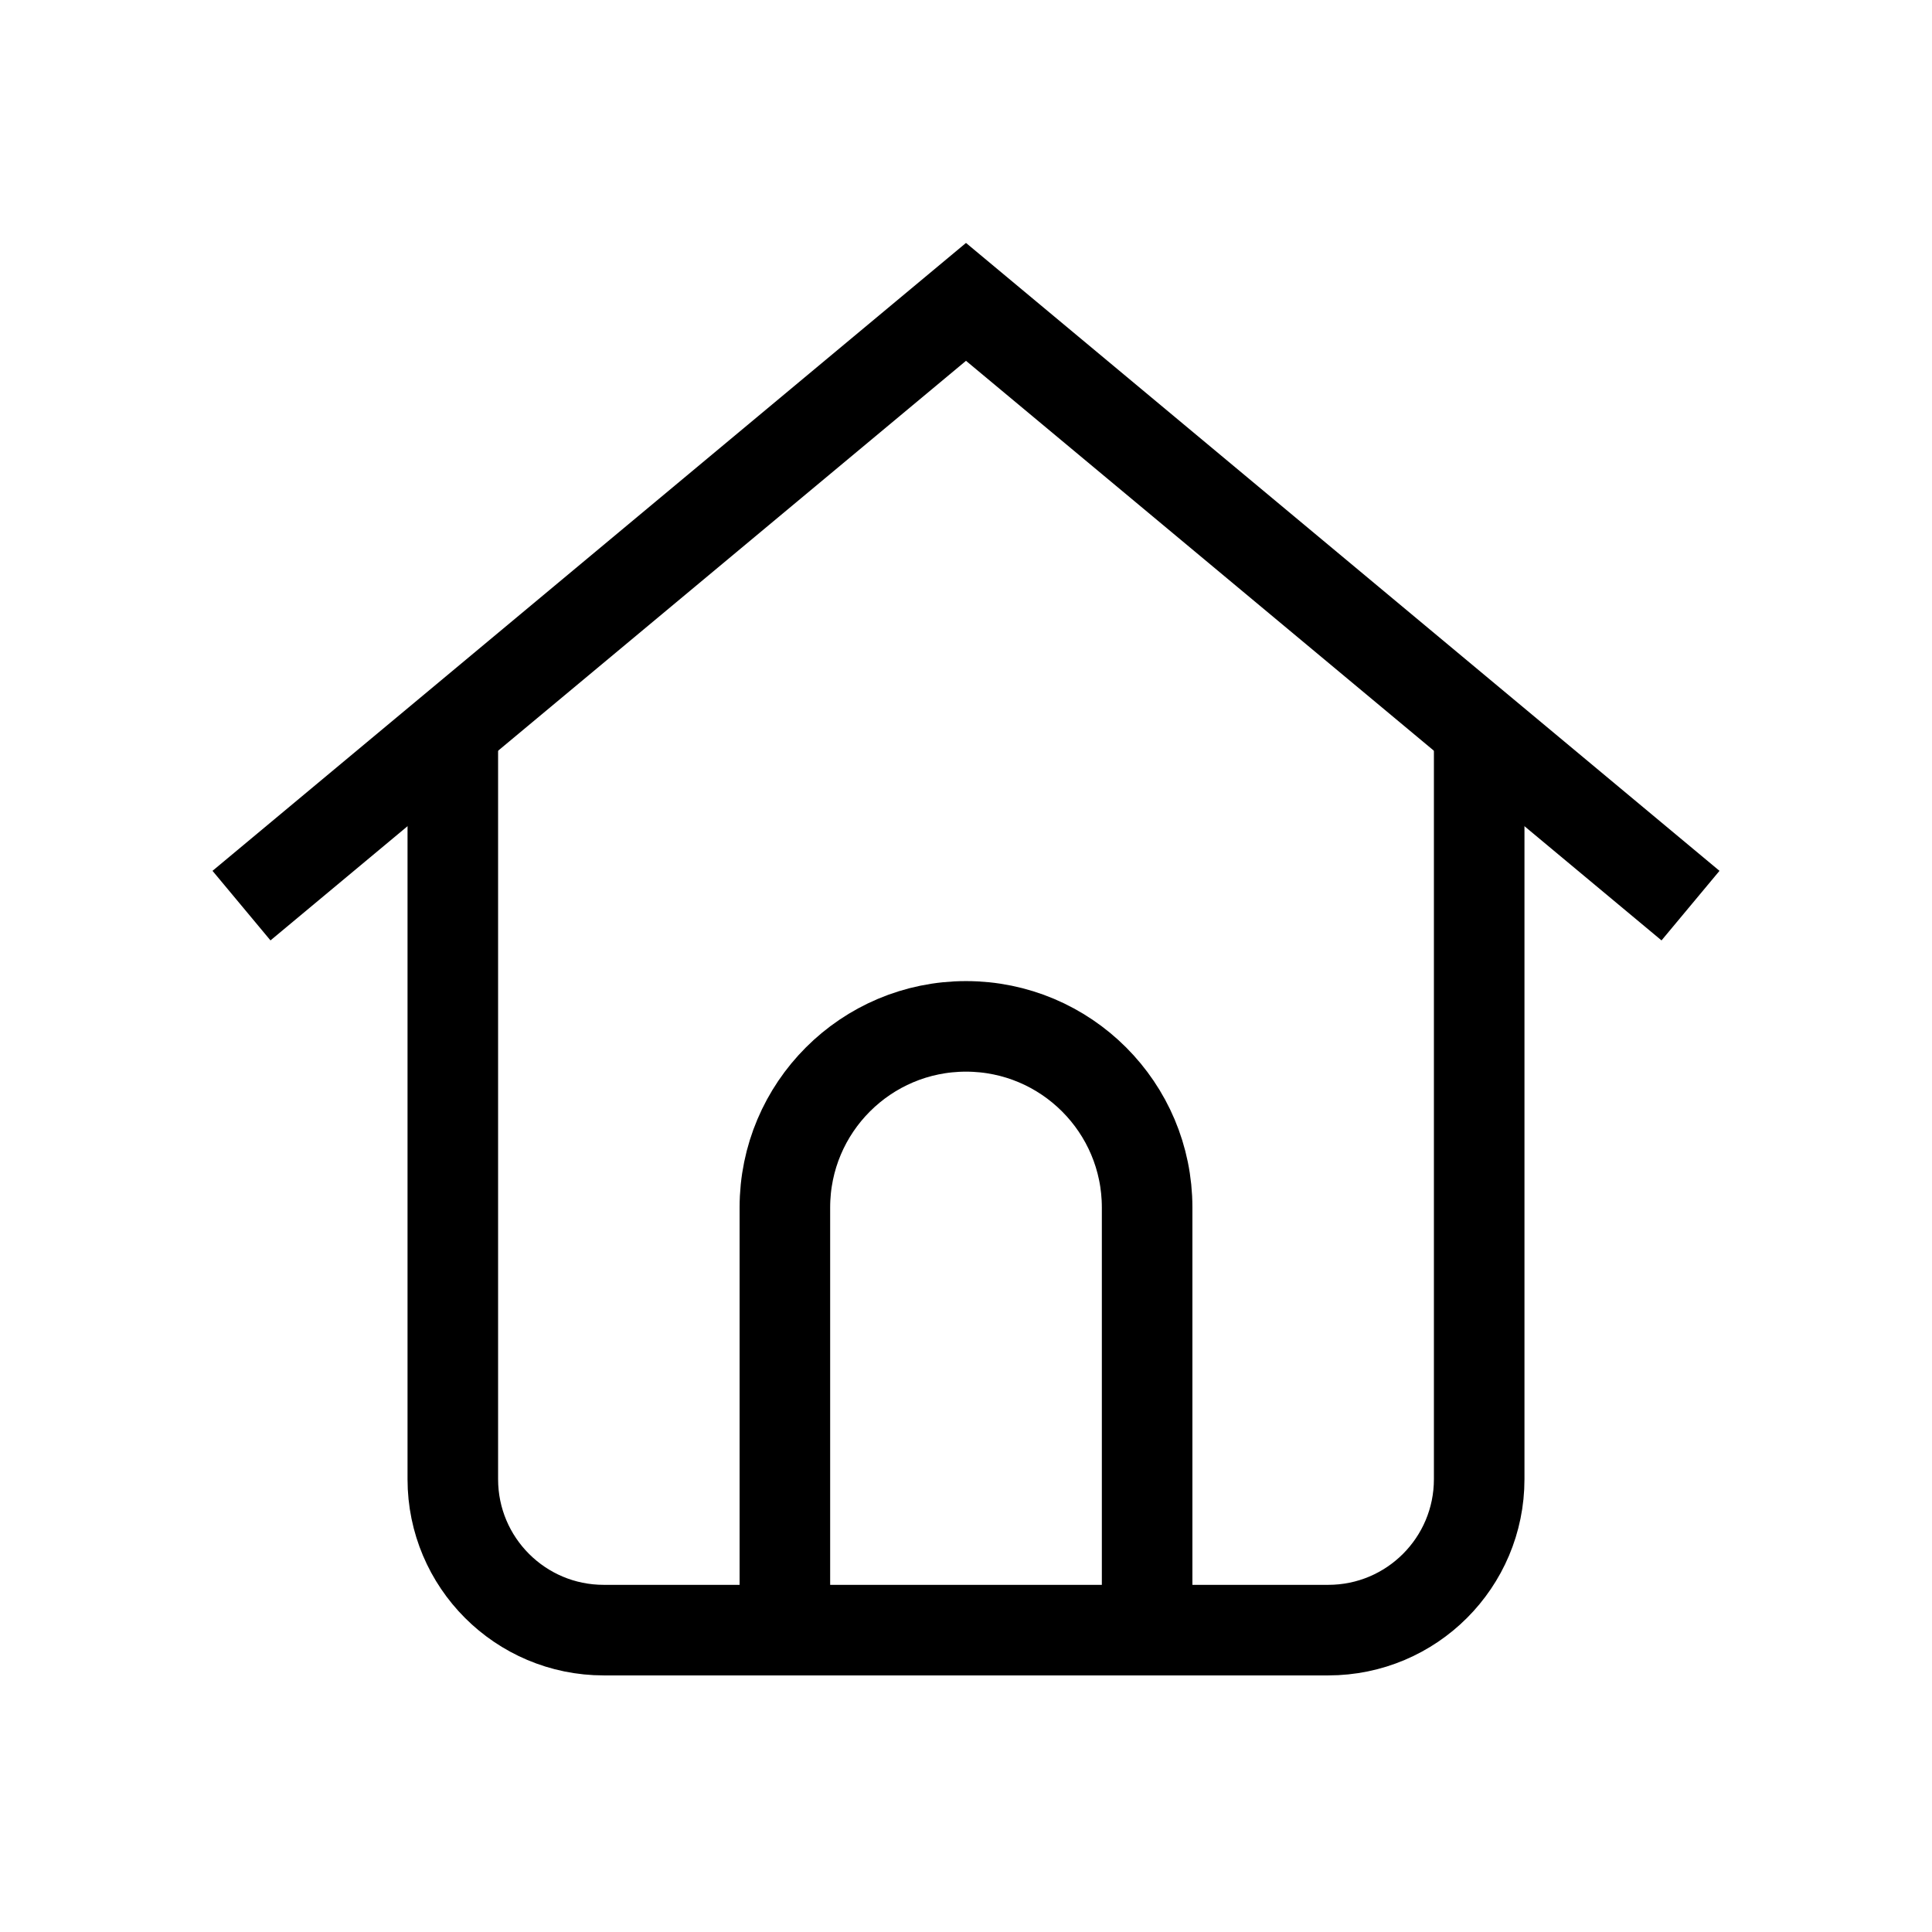
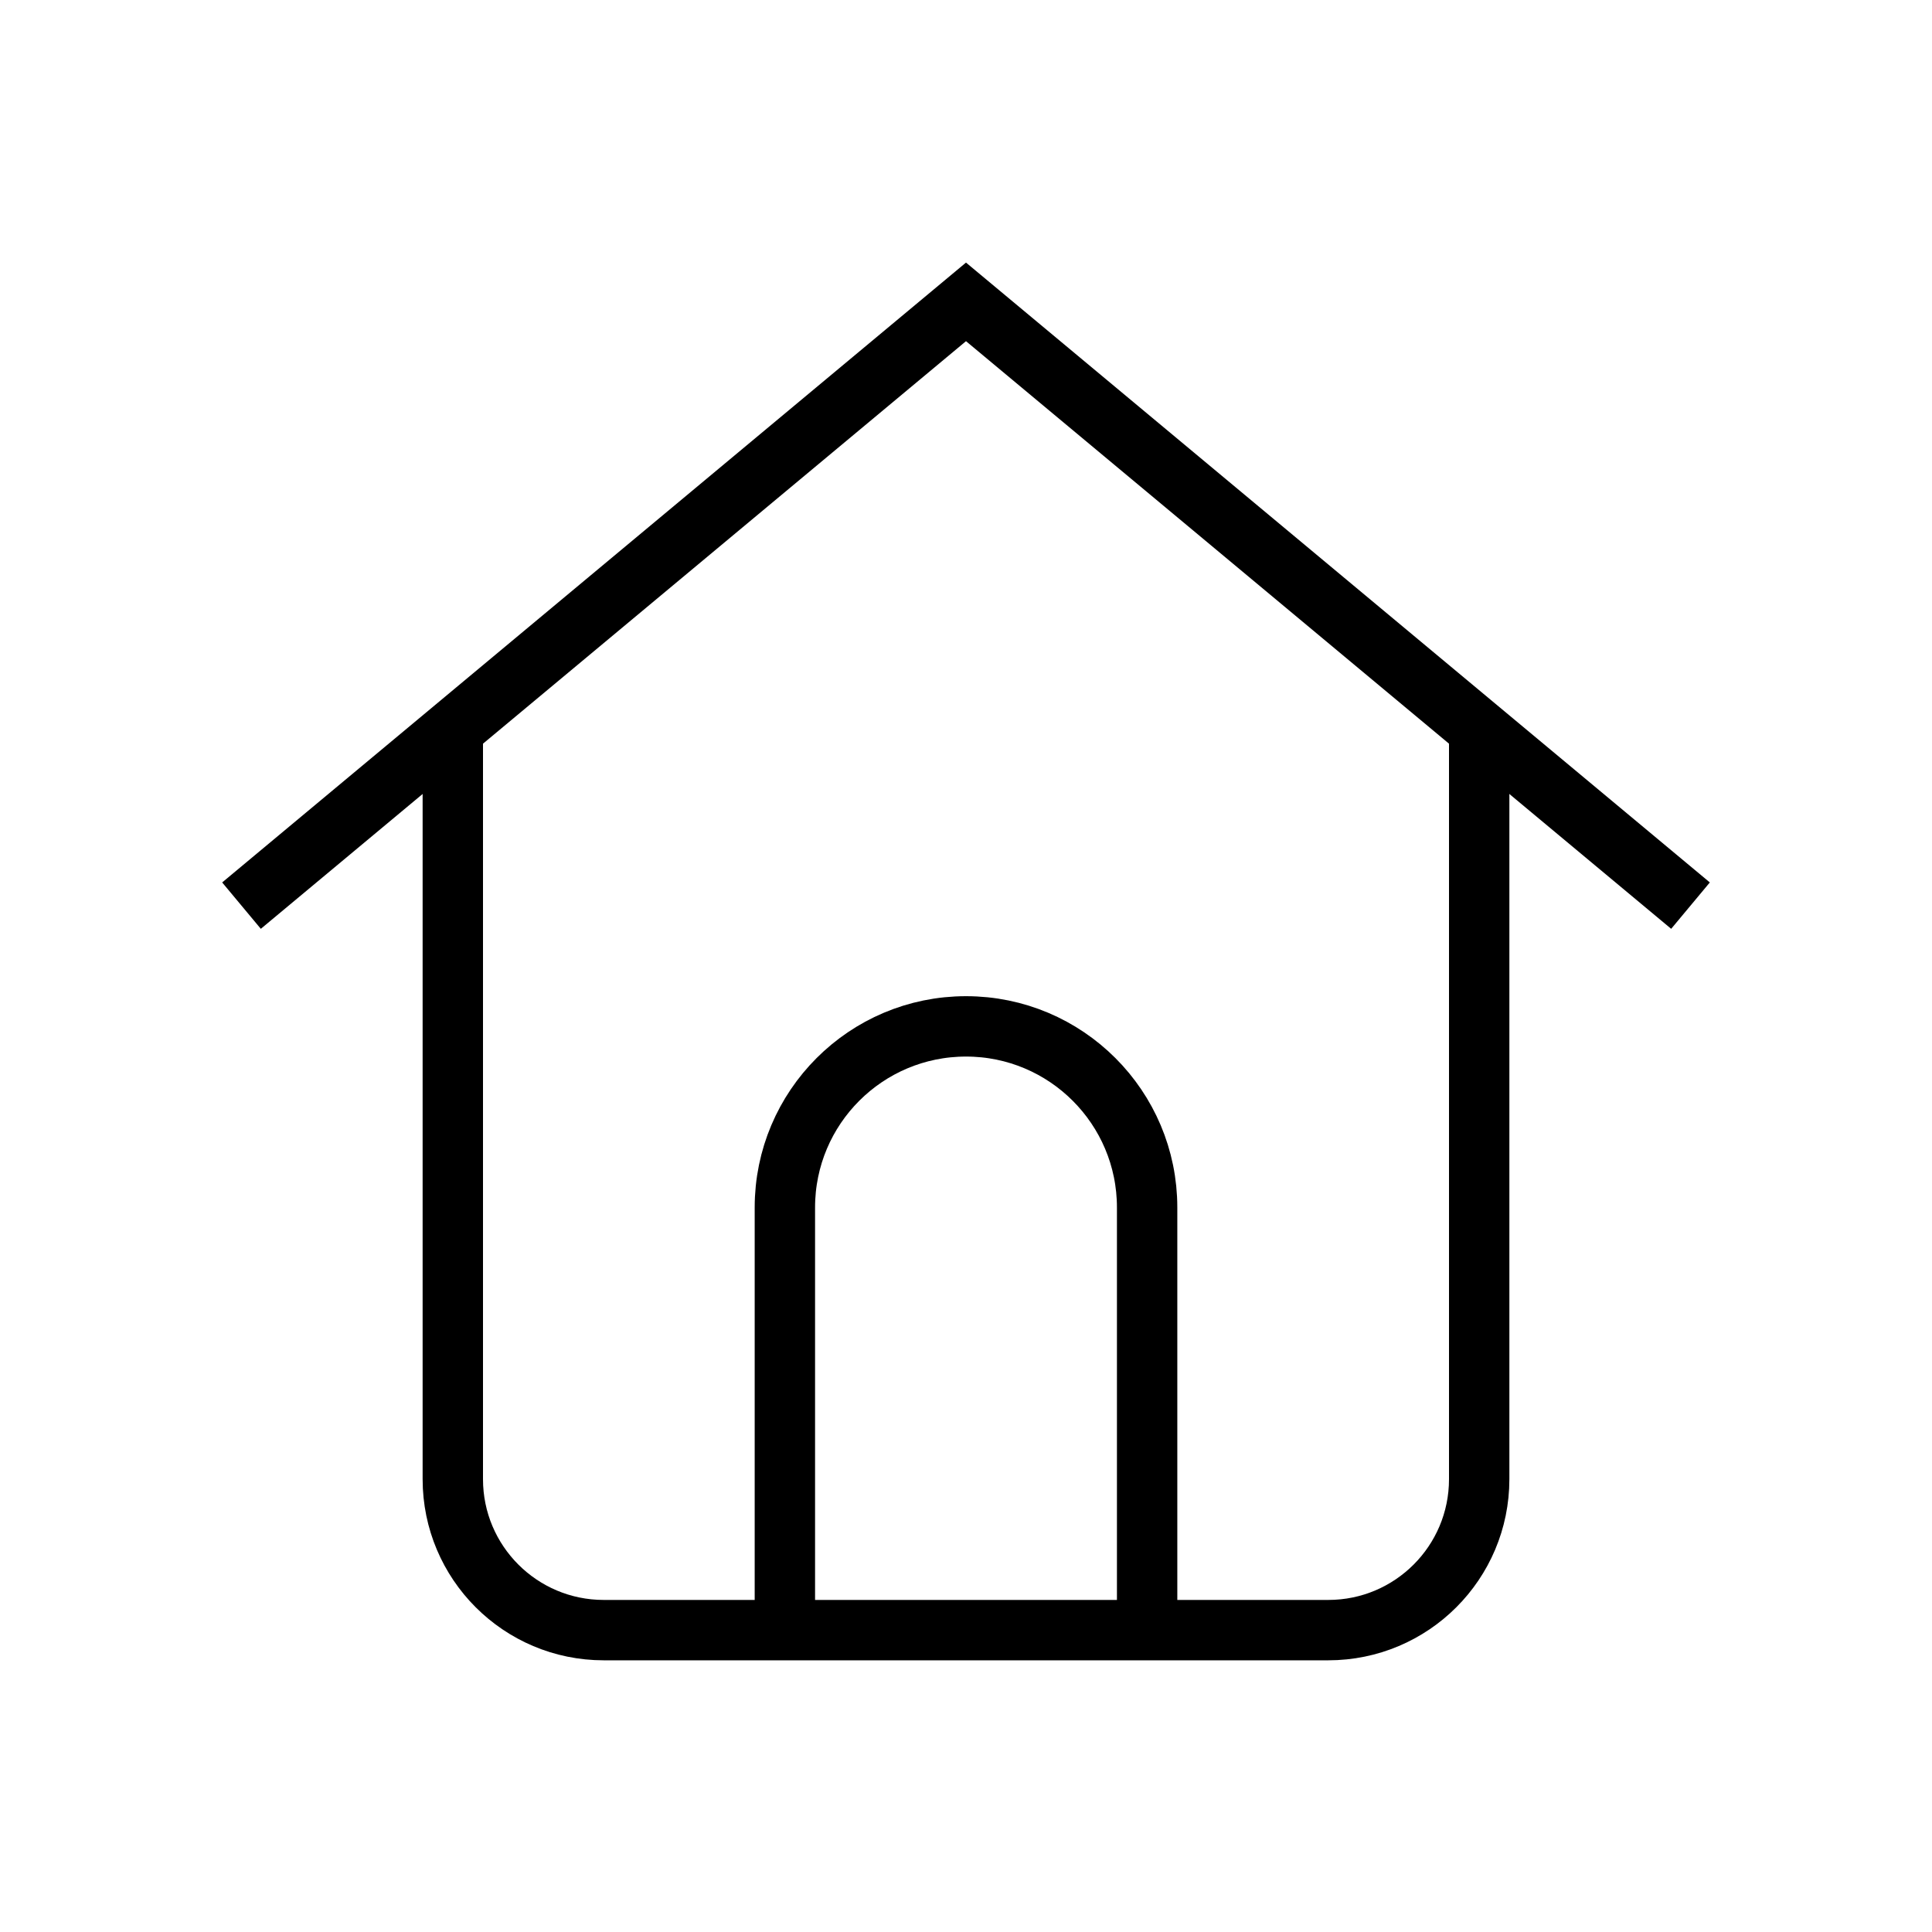
<svg xmlns="http://www.w3.org/2000/svg" viewBox="0 0 640 640" id="home-light">
-   <g stroke="currentColor" fill="none" stroke-width="30">
+   <g stroke="currentColor" fill="none" stroke-width="20">
    <path d="M 80 300 L 320 100 L 560 300" />
    <path d="M 150 242 V 490 A 50 50 0 0 0 200 540 H 440 A 50 50 0 0 0 490 490 V 242" />
    <path d="M 260 540 V 400 A 60 60 0 0 1 380 400 V 540" />
  </g>
</svg>
